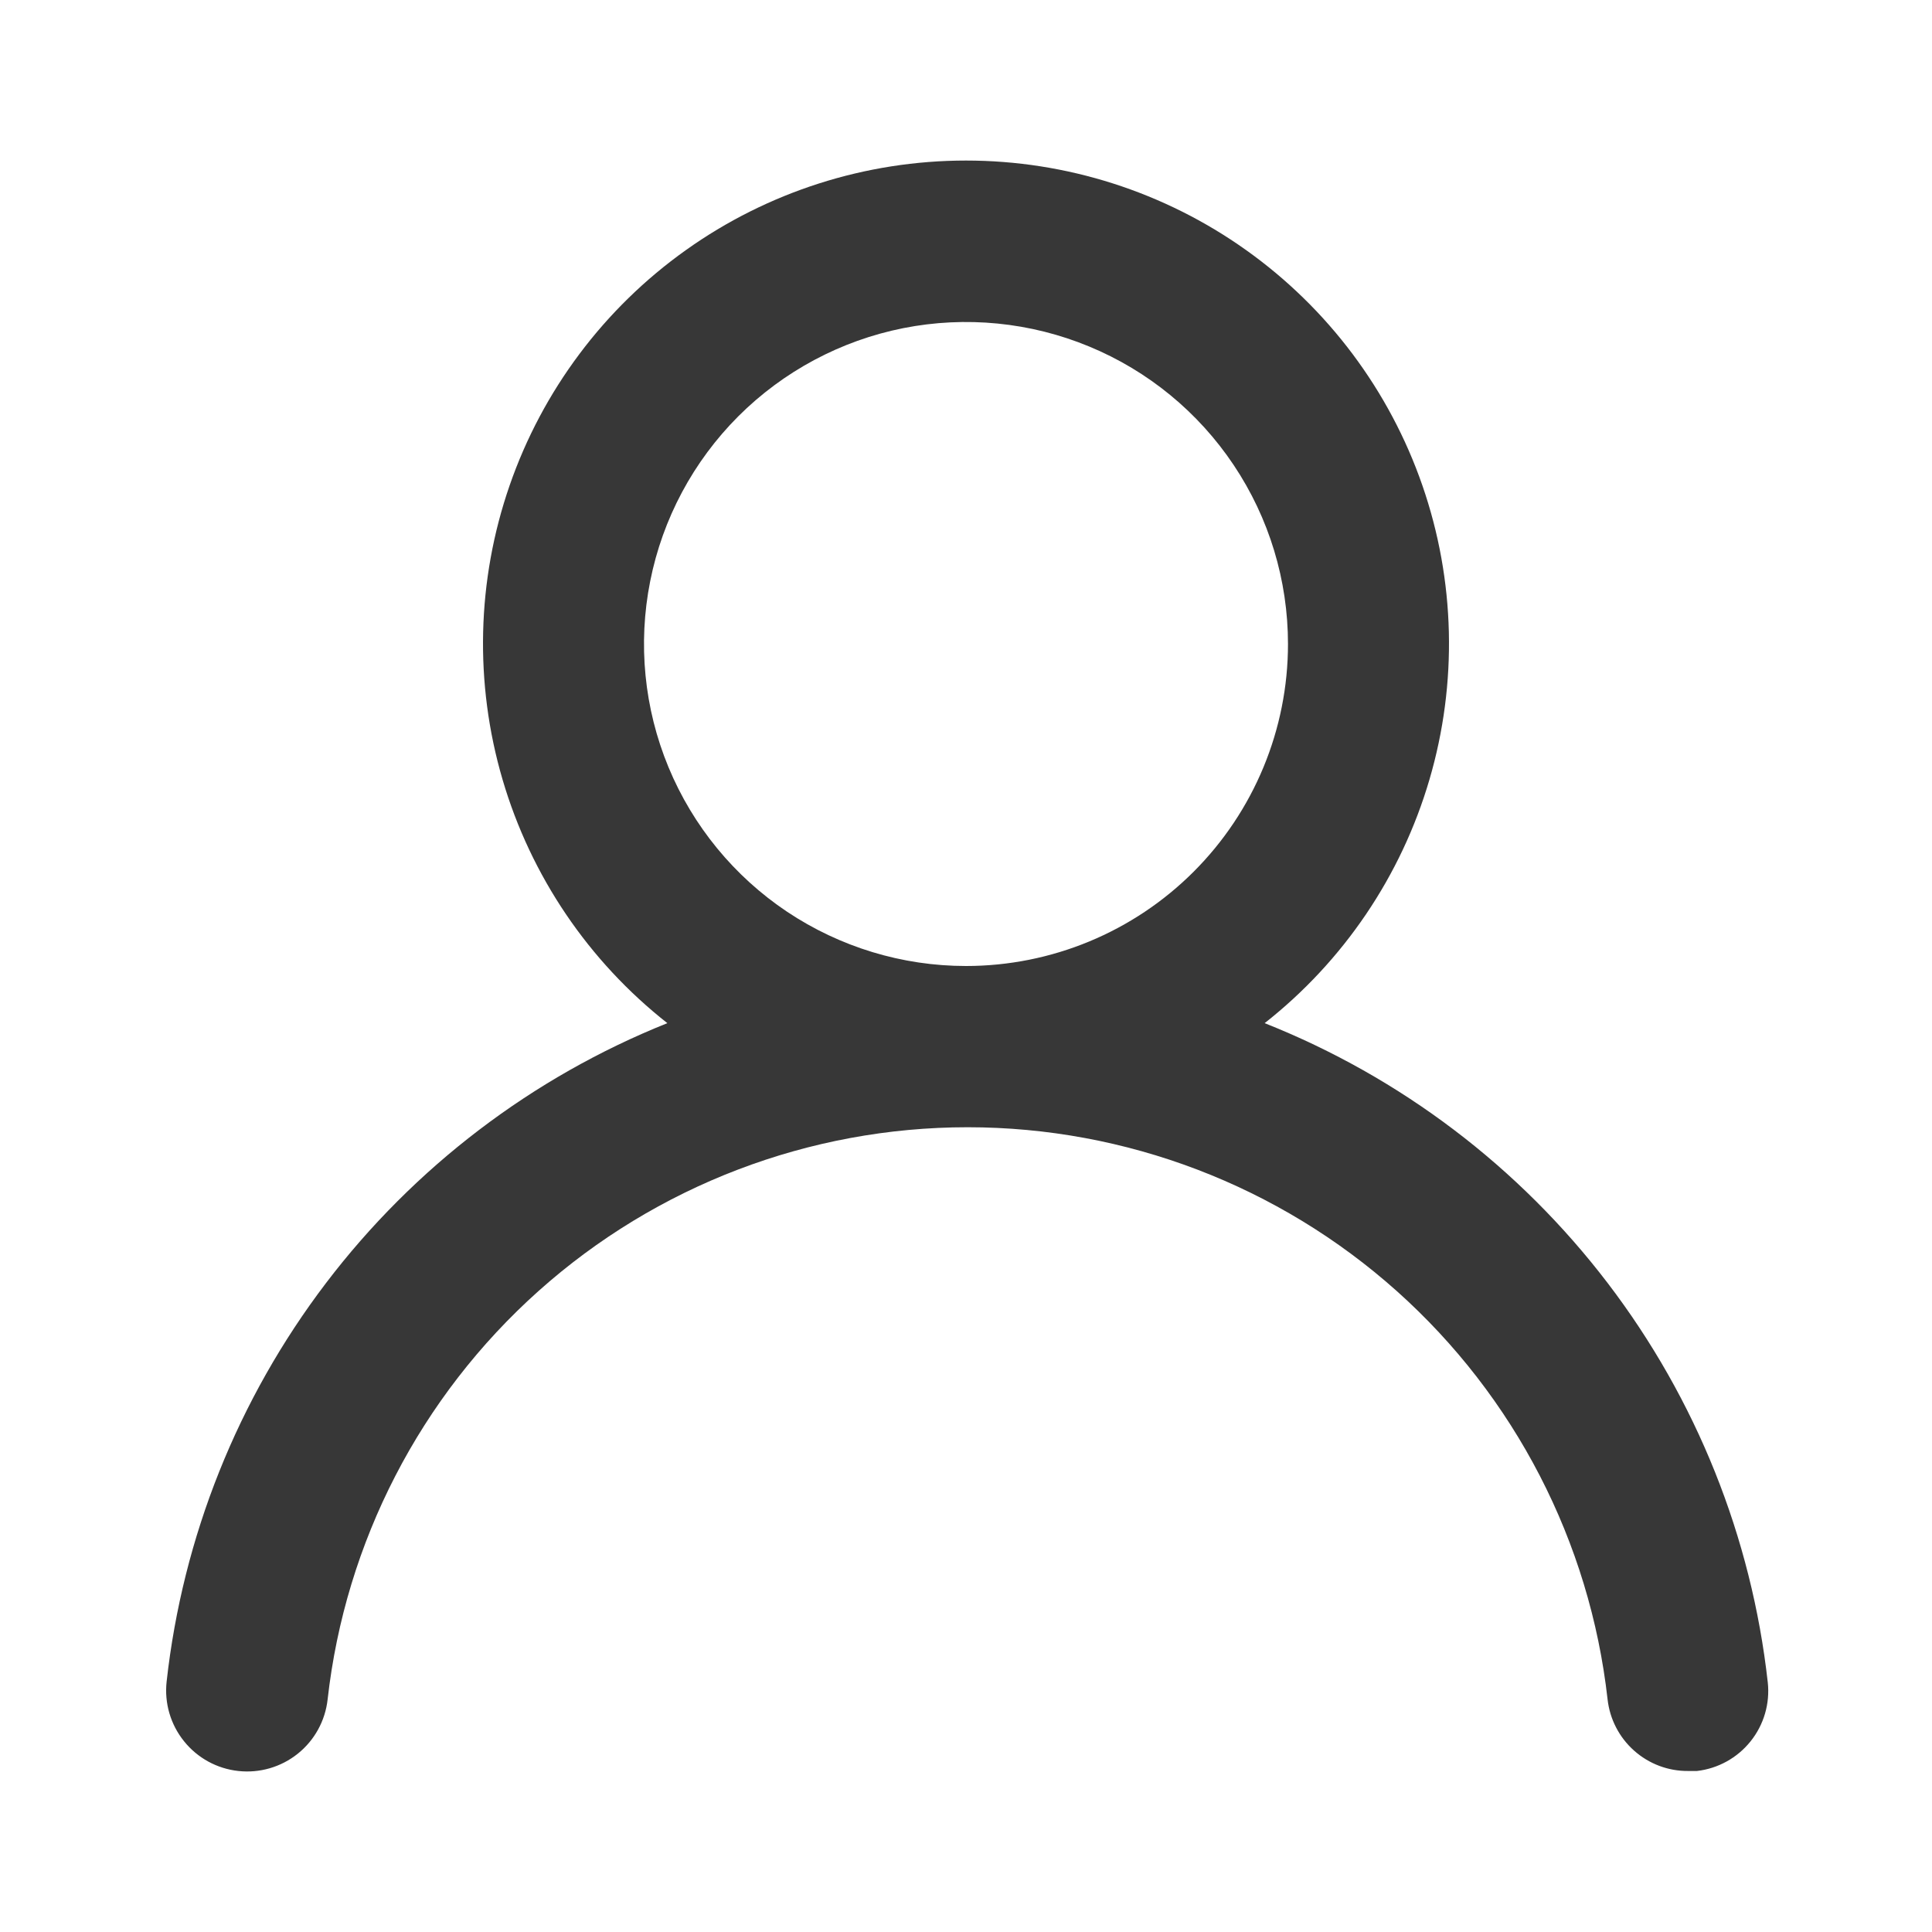
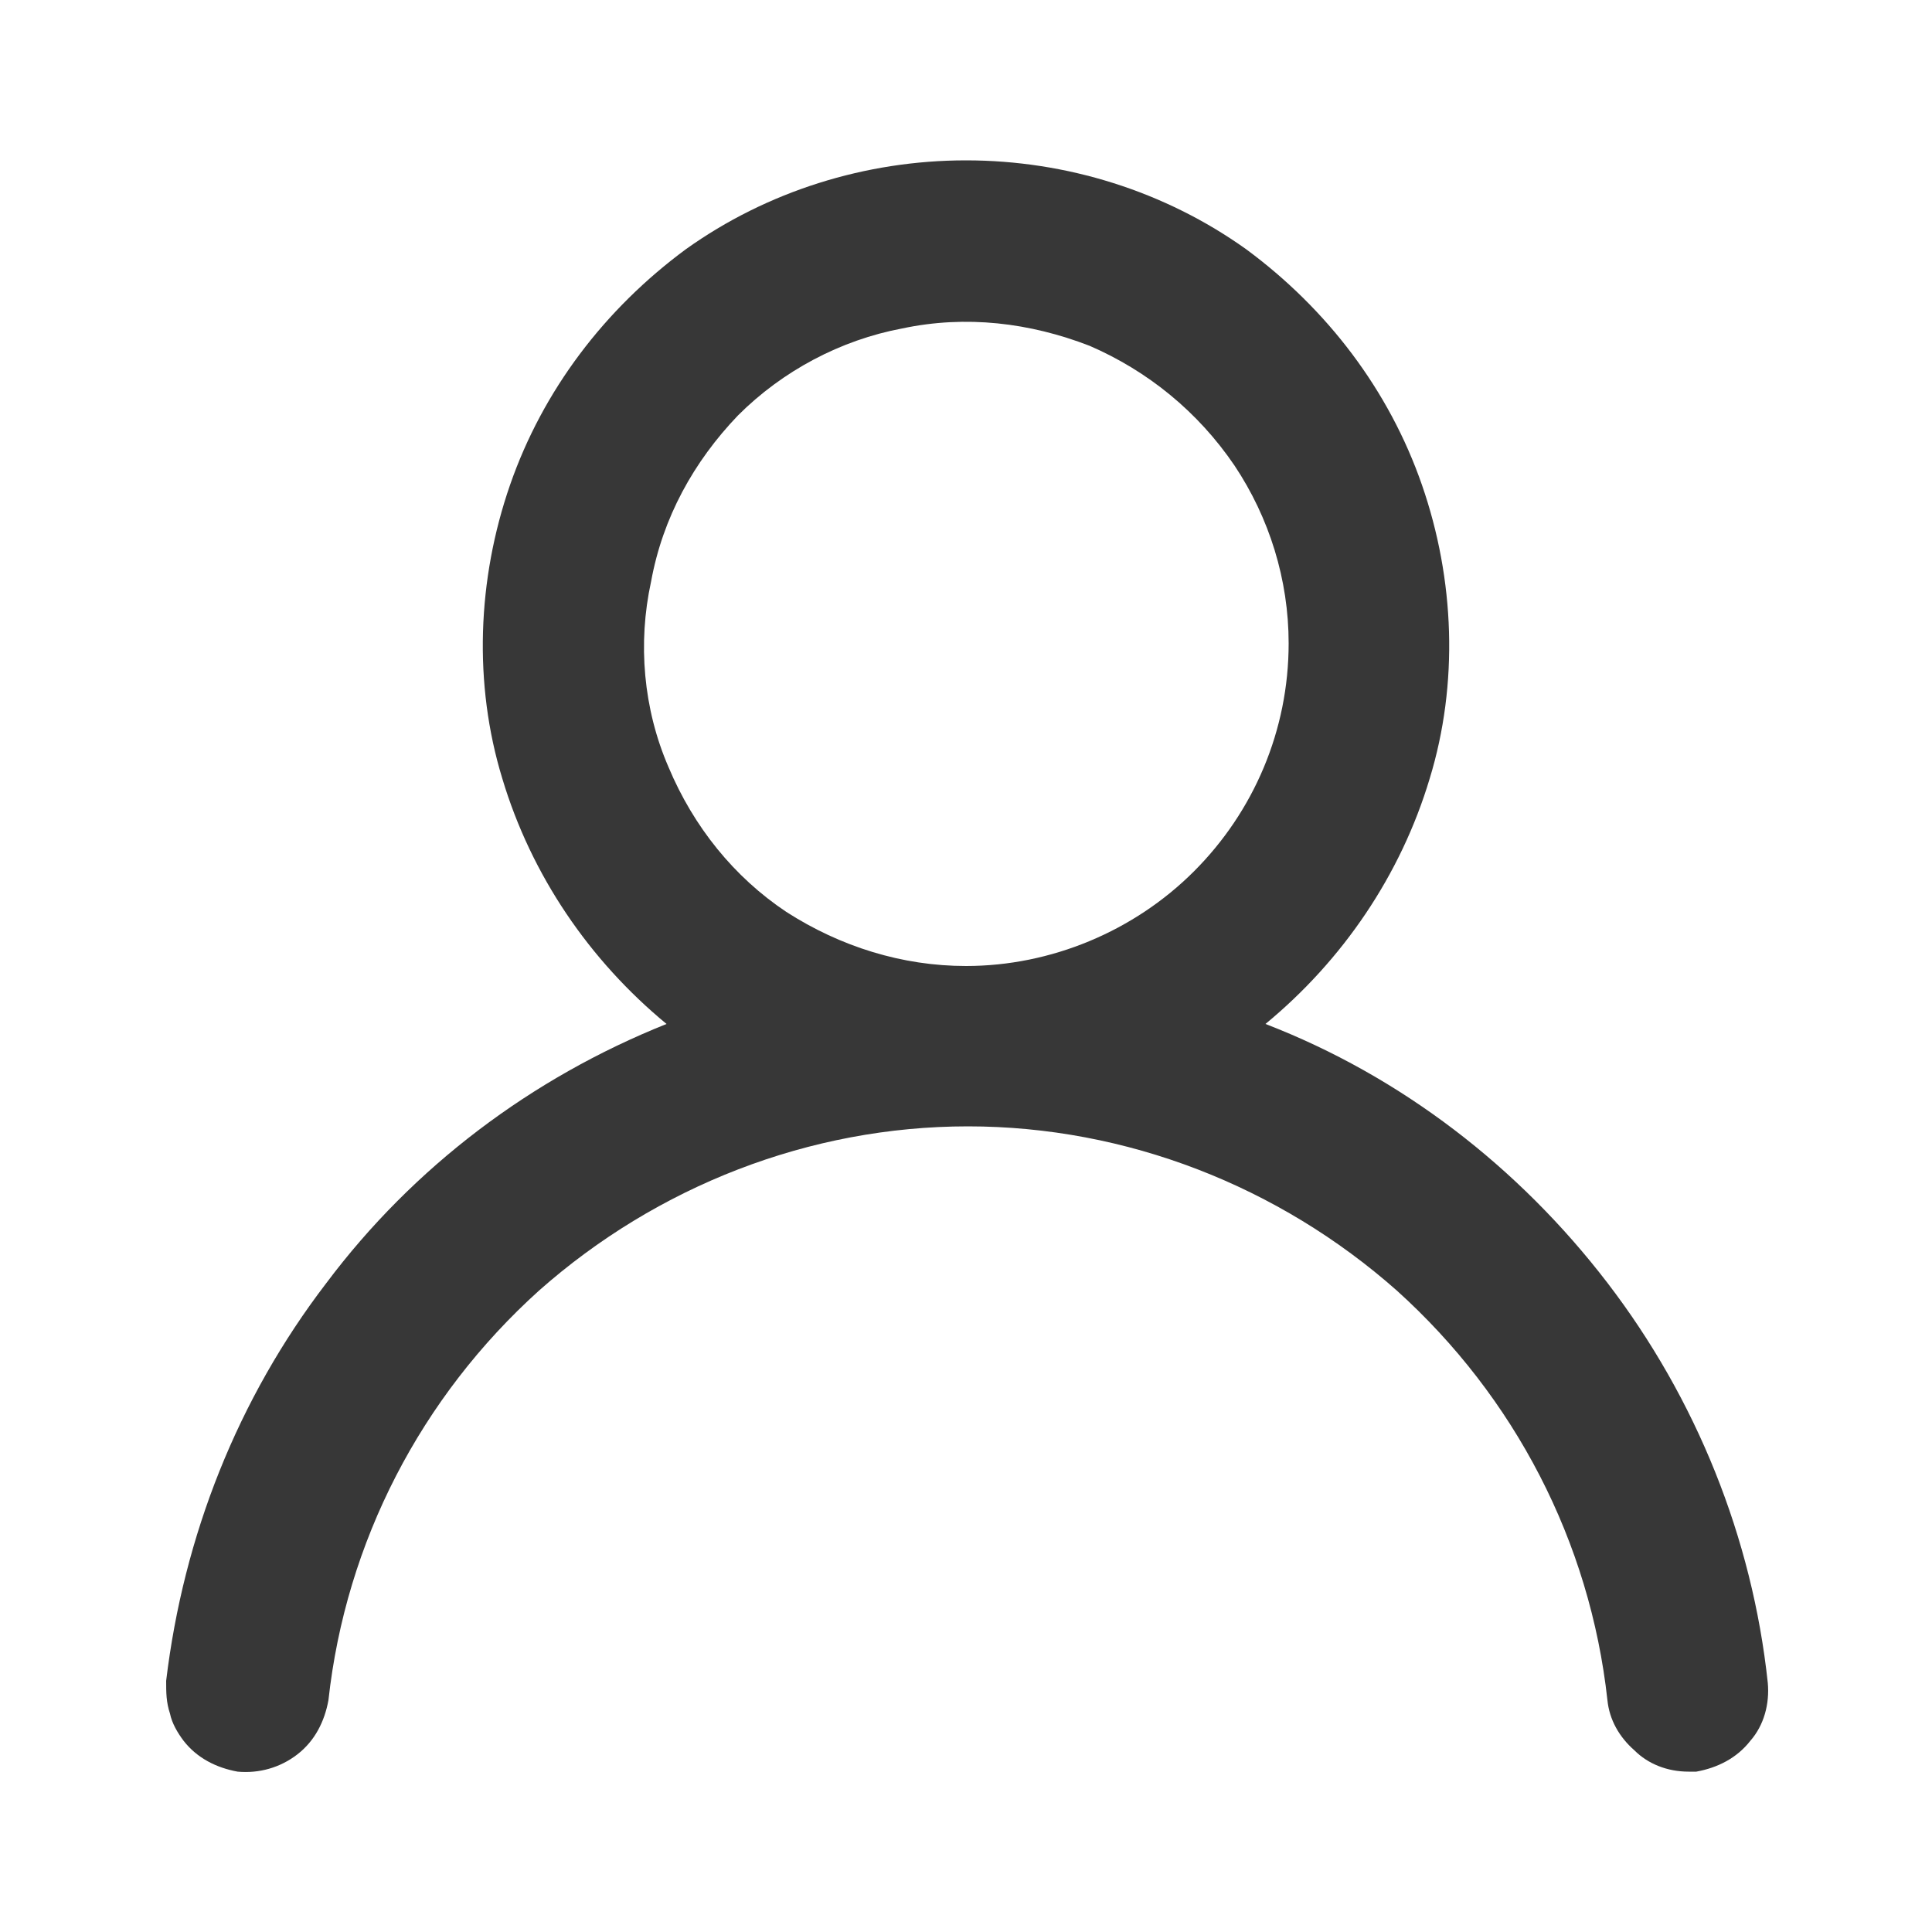
- <svg xmlns="http://www.w3.org/2000/svg" width="50" height="50" viewBox="0 0 50 50" fill="none">
-   <path d="M32.729 26.479C34.772 24.872 36.263 22.669 36.994 20.175C37.726 17.681 37.662 15.021 36.812 12.566C35.962 10.11 34.367 7.98 32.25 6.473C30.133 4.965 27.599 4.155 25 4.155C22.401 4.155 19.867 4.965 17.75 6.473C15.633 7.98 14.038 10.11 13.188 12.566C12.338 15.021 12.274 17.681 13.006 20.175C13.738 22.669 15.228 24.872 17.271 26.479C13.771 27.881 10.717 30.207 8.435 33.208C6.153 36.209 4.728 39.774 4.312 43.521C4.282 43.794 4.306 44.071 4.383 44.336C4.46 44.6 4.588 44.846 4.761 45.061C5.108 45.495 5.614 45.773 6.167 45.833C6.719 45.894 7.273 45.733 7.707 45.385C8.141 45.038 8.418 44.532 8.479 43.979C8.937 39.907 10.879 36.145 13.934 33.414C16.989 30.683 20.944 29.173 25.042 29.173C29.14 29.173 33.094 30.683 36.15 33.414C39.205 36.145 41.147 39.907 41.604 43.979C41.661 44.491 41.905 44.964 42.29 45.306C42.675 45.649 43.172 45.837 43.688 45.833H43.917C44.463 45.77 44.962 45.494 45.305 45.065C45.649 44.636 45.809 44.088 45.75 43.542C45.332 39.784 43.9 36.21 41.606 33.205C39.312 30.199 36.244 27.874 32.729 26.479V26.479ZM25 25C23.352 25 21.741 24.511 20.37 23.596C19 22.68 17.932 21.378 17.301 19.856C16.67 18.333 16.505 16.657 16.827 15.041C17.148 13.424 17.942 11.94 19.107 10.774C20.273 9.609 21.758 8.815 23.374 8.493C24.991 8.172 26.666 8.337 28.189 8.968C29.712 9.598 31.013 10.666 31.929 12.037C32.845 13.407 33.333 15.018 33.333 16.667C33.333 18.877 32.455 20.996 30.892 22.559C29.33 24.122 27.21 25 25 25Z" fill="#373737" />
+ <svg xmlns="http://www.w3.org/2000/svg" width="1" height="1" viewBox="0 0 1 1" fill="none">
+   <path d="M0.655 0.53C0.695 0.497 0.725 0.453 0.74 0.403C0.755 0.354 0.753 0.3 0.736 0.251C0.719 0.202 0.687 0.16 0.645 0.129C0.603 0.099 0.552 0.083 0.5 0.083C0.448 0.083 0.397 0.099 0.355 0.129C0.313 0.16 0.281 0.202 0.264 0.251C0.247 0.3 0.245 0.354 0.26 0.403C0.275 0.453 0.305 0.497 0.345 0.53C0.275 0.558 0.214 0.604 0.169 0.664C0.123 0.724 0.095 0.795 0.086 0.87C0.086 0.876 0.086 0.881 0.088 0.887C0.089 0.892 0.092 0.897 0.095 0.901C0.102 0.91 0.112 0.915 0.123 0.917C0.134 0.918 0.145 0.915 0.154 0.908C0.163 0.901 0.168 0.891 0.17 0.88C0.179 0.798 0.218 0.723 0.279 0.668C0.34 0.614 0.419 0.583 0.501 0.583C0.583 0.583 0.662 0.614 0.723 0.668C0.784 0.723 0.823 0.798 0.832 0.88C0.833 0.89 0.838 0.899 0.846 0.906C0.853 0.913 0.863 0.917 0.874 0.917H0.878C0.889 0.915 0.899 0.91 0.906 0.901C0.913 0.893 0.916 0.882 0.915 0.871C0.907 0.796 0.878 0.724 0.832 0.664C0.786 0.604 0.725 0.557 0.655 0.53V0.53ZM0.5 0.5C0.467 0.5 0.435 0.49 0.407 0.472C0.38 0.454 0.359 0.428 0.346 0.397C0.333 0.367 0.33 0.333 0.337 0.301C0.343 0.268 0.359 0.239 0.382 0.215C0.405 0.192 0.435 0.176 0.467 0.17C0.5 0.163 0.533 0.167 0.564 0.179C0.594 0.192 0.62 0.213 0.639 0.241C0.657 0.268 0.667 0.3 0.667 0.333C0.667 0.378 0.649 0.42 0.618 0.451C0.587 0.482 0.544 0.5 0.5 0.5Z" fill="#373737" />
</svg>
